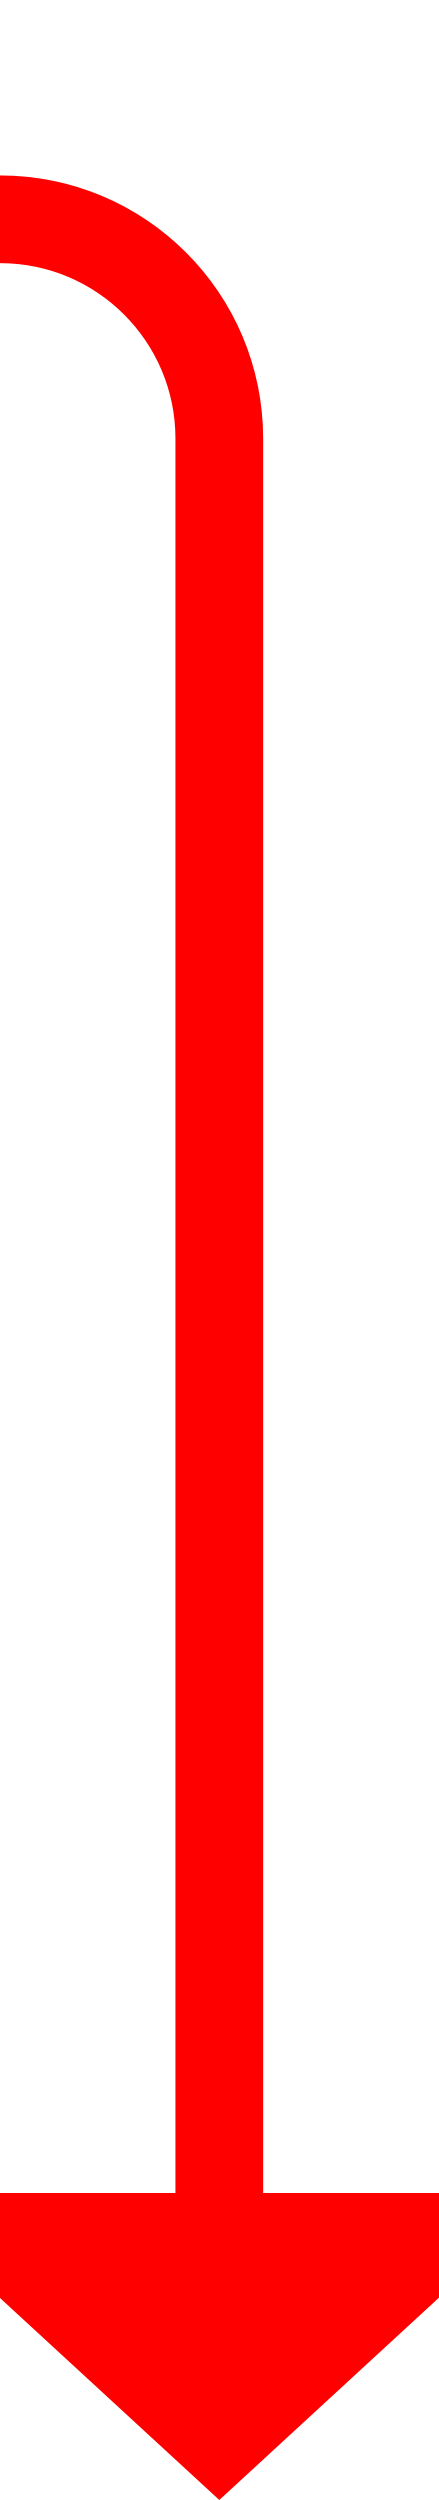
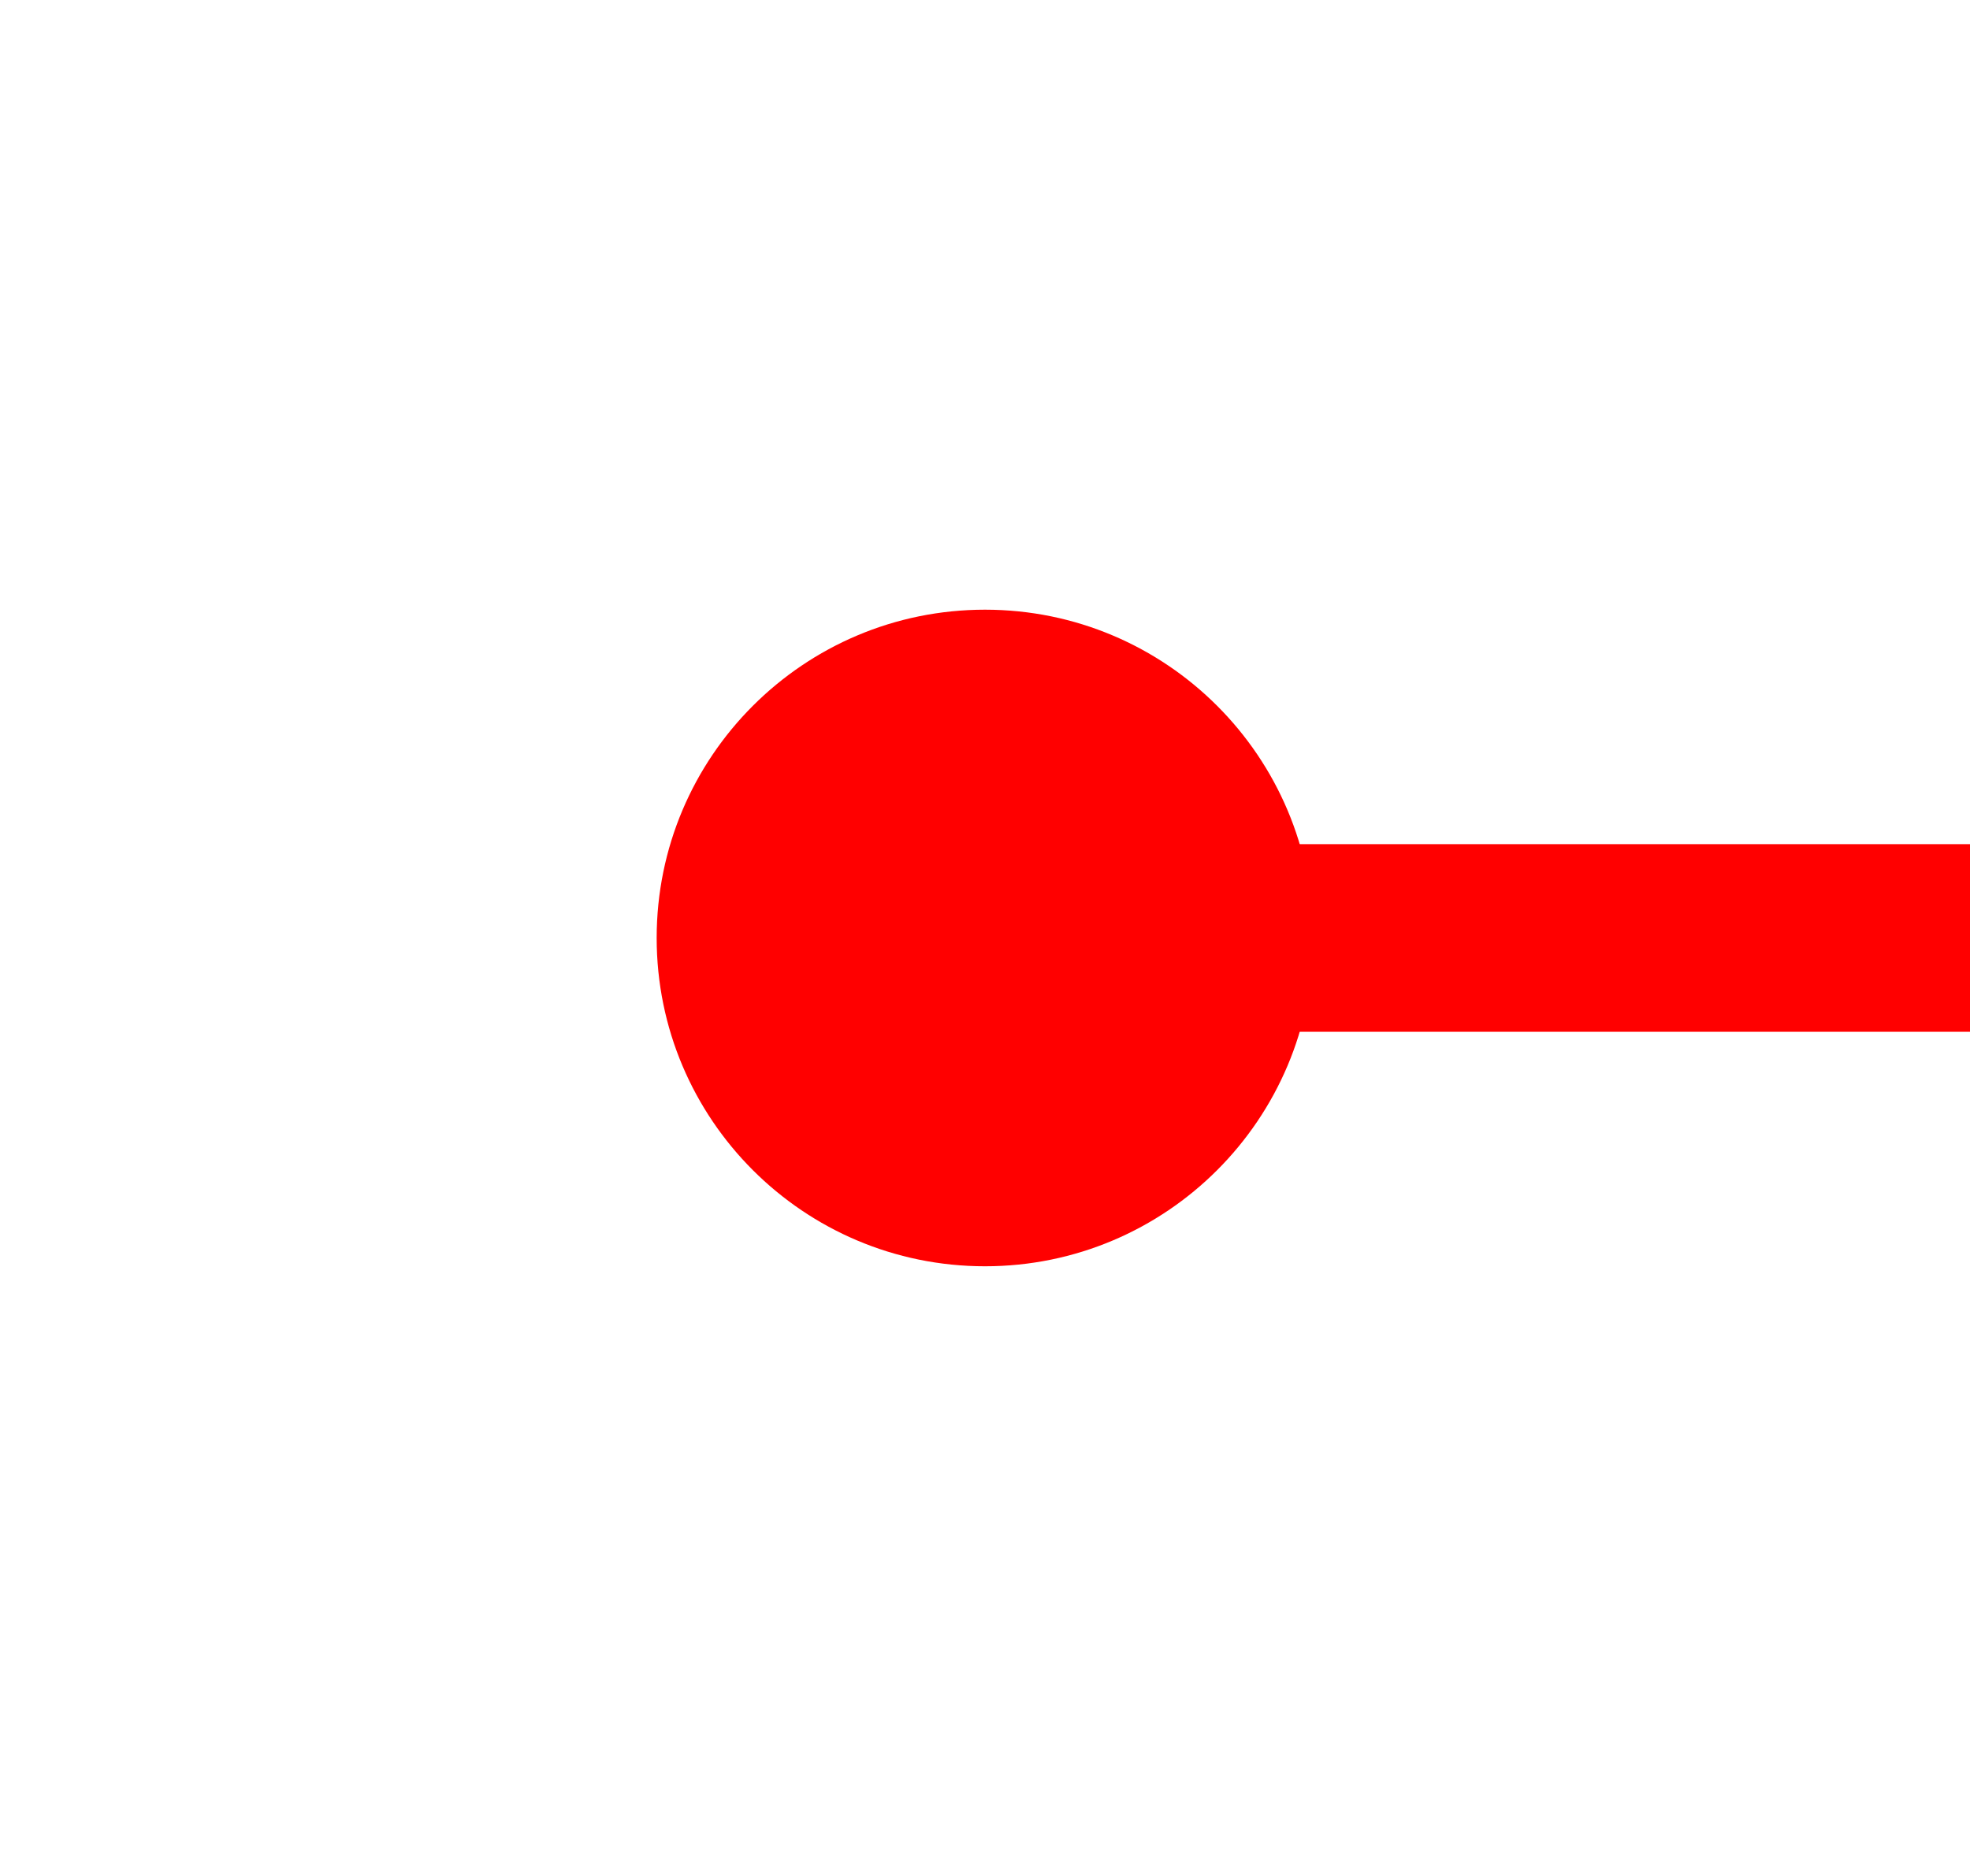
- <svg xmlns="http://www.w3.org/2000/svg" version="1.1" width="10px" height="57px" preserveAspectRatio="xMidYMin meet" viewBox="2176 971  8 57">
-   <path d="M 1730 523  L 1874 523  A 5 5 0 0 1 1879 528 L 1879 971  A 5 5 0 0 0 1884 976 L 2175 976  A 5 5 0 0 1 2180 981 L 2180 1022  " stroke-width="2" stroke="#ff0000" fill="none" />
-   <path d="M 1731.5 519.5  A 3.5 3.5 0 0 0 1728 523 A 3.5 3.5 0 0 0 1731.5 526.5 A 3.5 3.5 0 0 0 1735 523 A 3.5 3.5 0 0 0 1731.5 519.5 Z M 2172.4 1021  L 2180 1028  L 2187.6 1021  L 2172.4 1021  Z " fill-rule="nonzero" fill="#ff0000" stroke="none" />
+ <svg xmlns="http://www.w3.org/2000/svg" version="1.1" width="21px" height="20px" preserveAspectRatio="xMinYMid meet" viewBox="2322 594  21 18">
+   <path d="M 2331 603  L 2469.654 603  A 5 5 0 0 1 2474.654 608 L 2474.654 1322  A 5 5 0 0 0 2479.654 1327 L 2602 1327  " stroke-width="2" stroke="#ff0000" fill="none" />
+   <path d="M 2332.5 599.5  A 3.5 3.5 0 0 0 2329 603 A 3.5 3.5 0 0 0 2332.5 606.5 A 3.5 3.5 0 0 0 2336 603 A 3.5 3.5 0 0 0 2332.5 599.5 Z M 2601 1334.6  L 2608 1327  L 2601 1319.4  L 2601 1334.6  Z " fill-rule="nonzero" fill="#ff0000" stroke="none" />
</svg>
